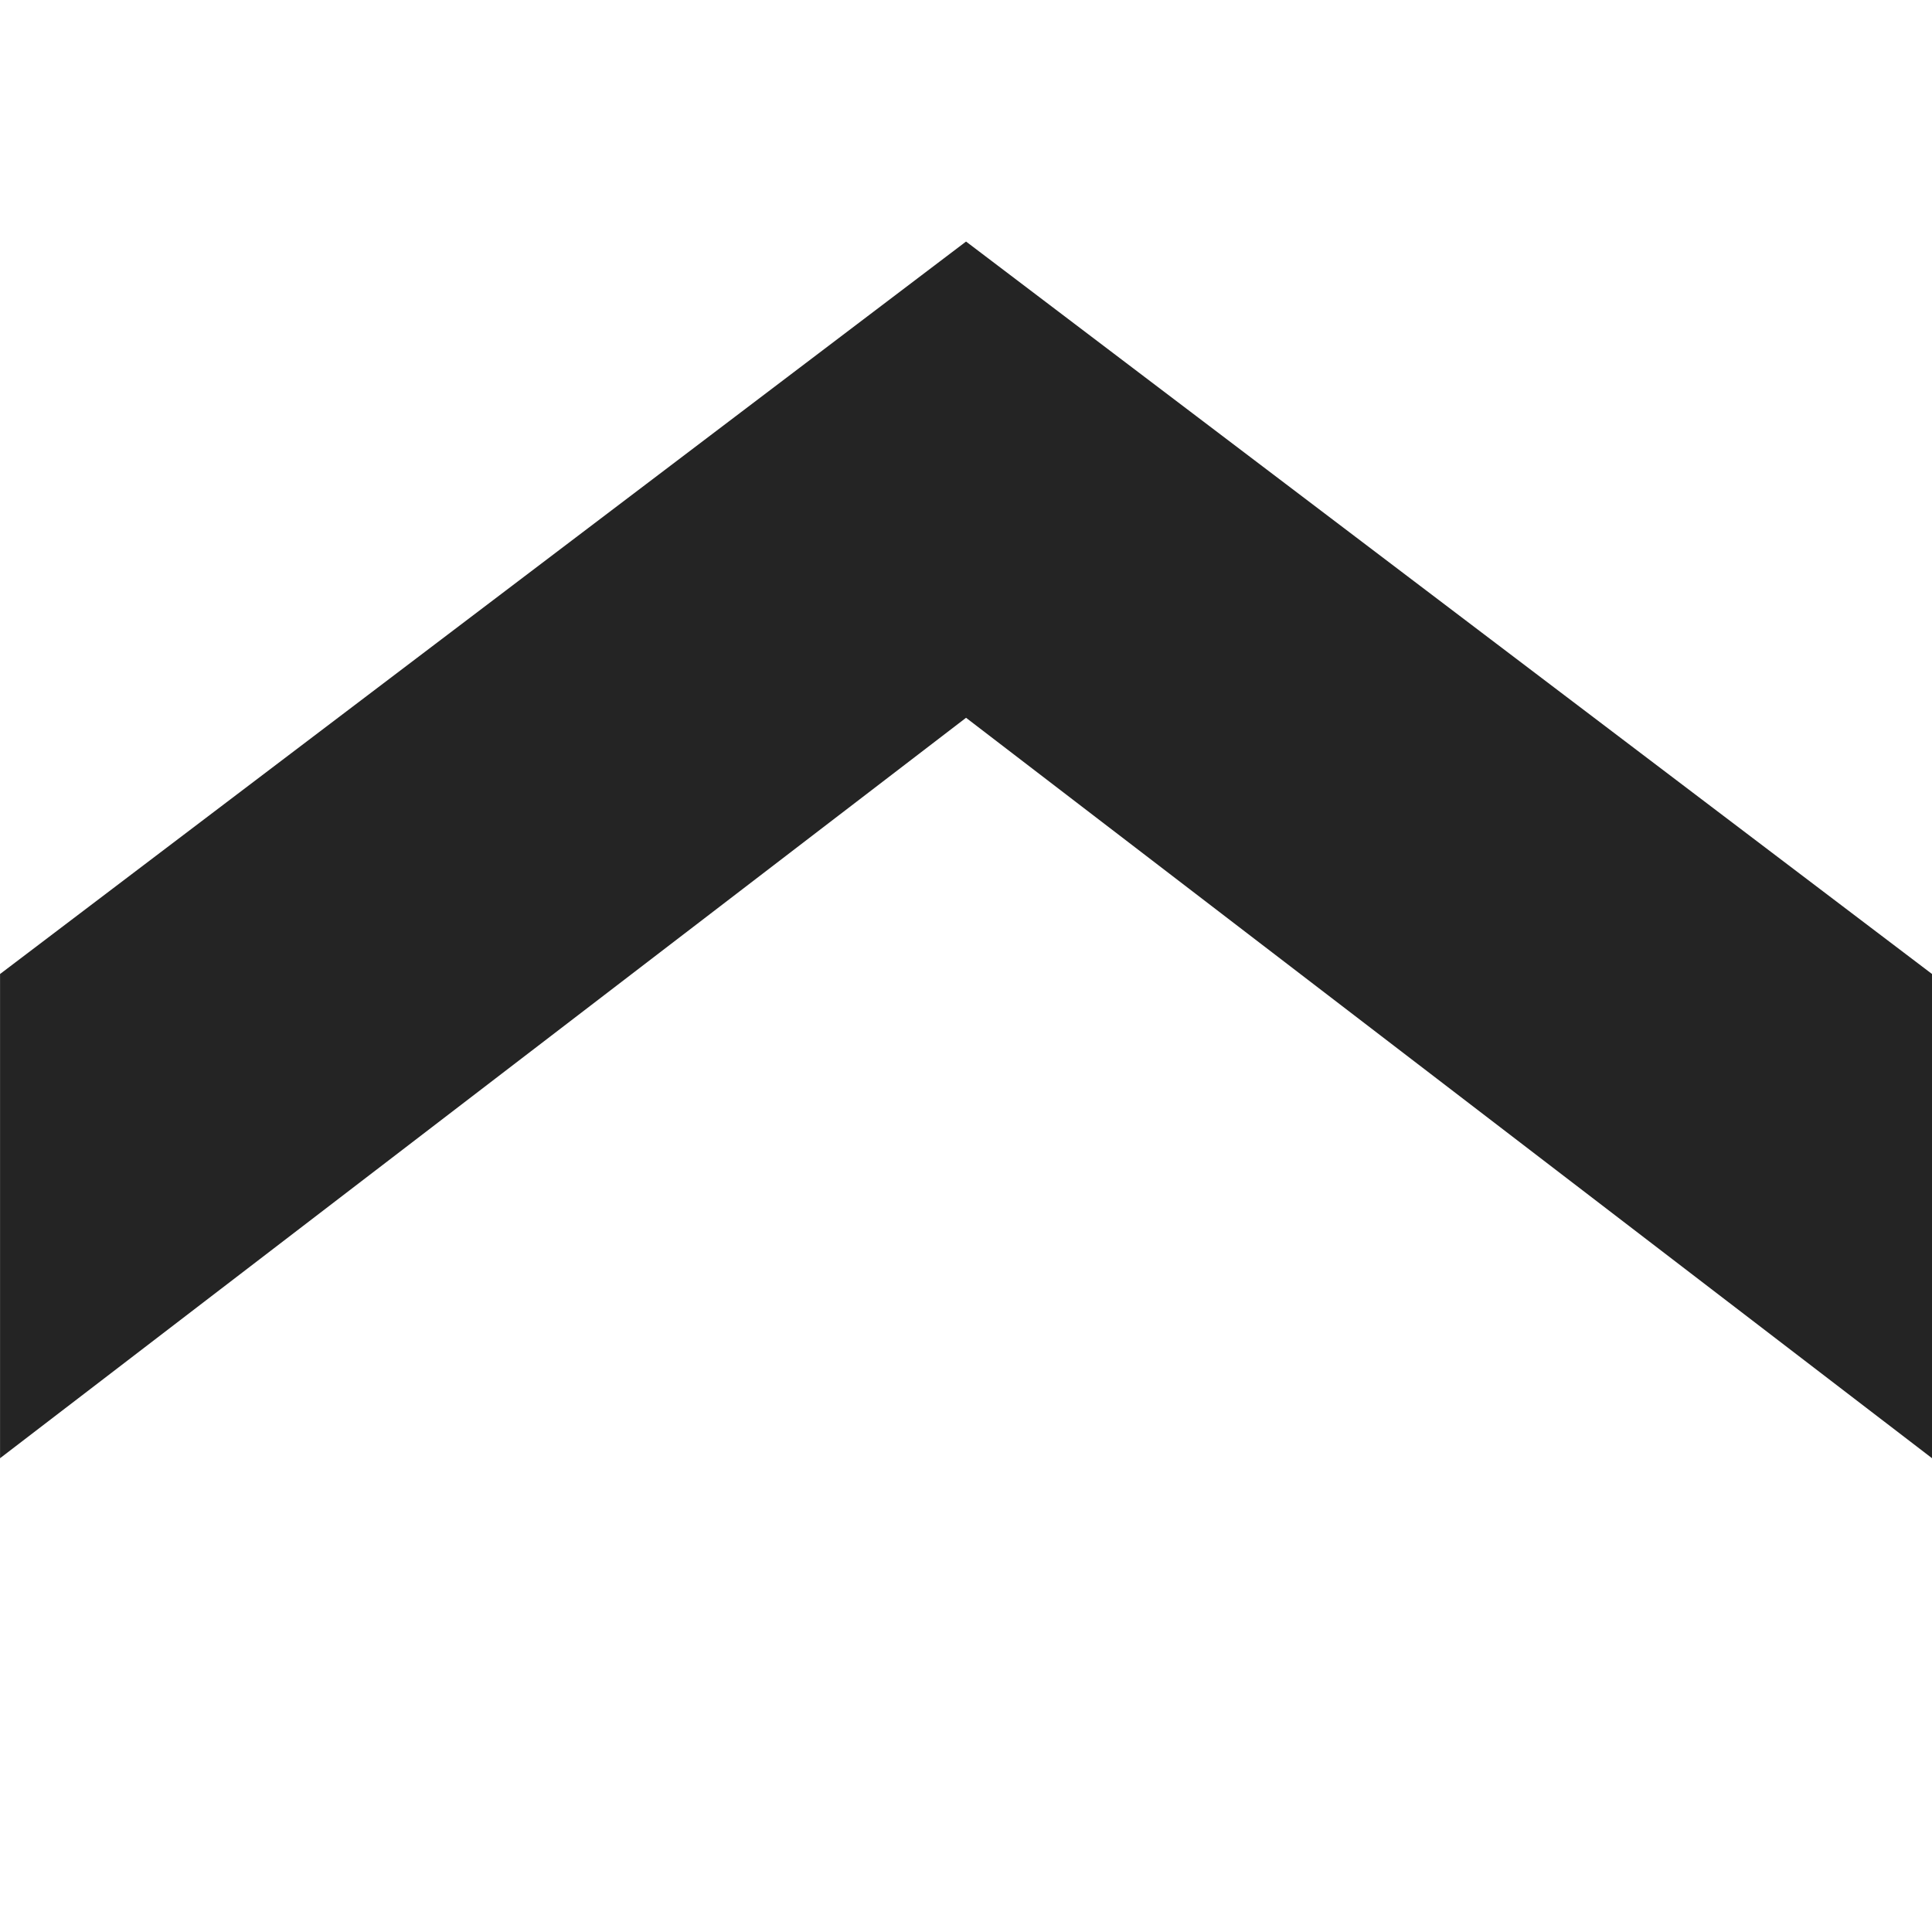
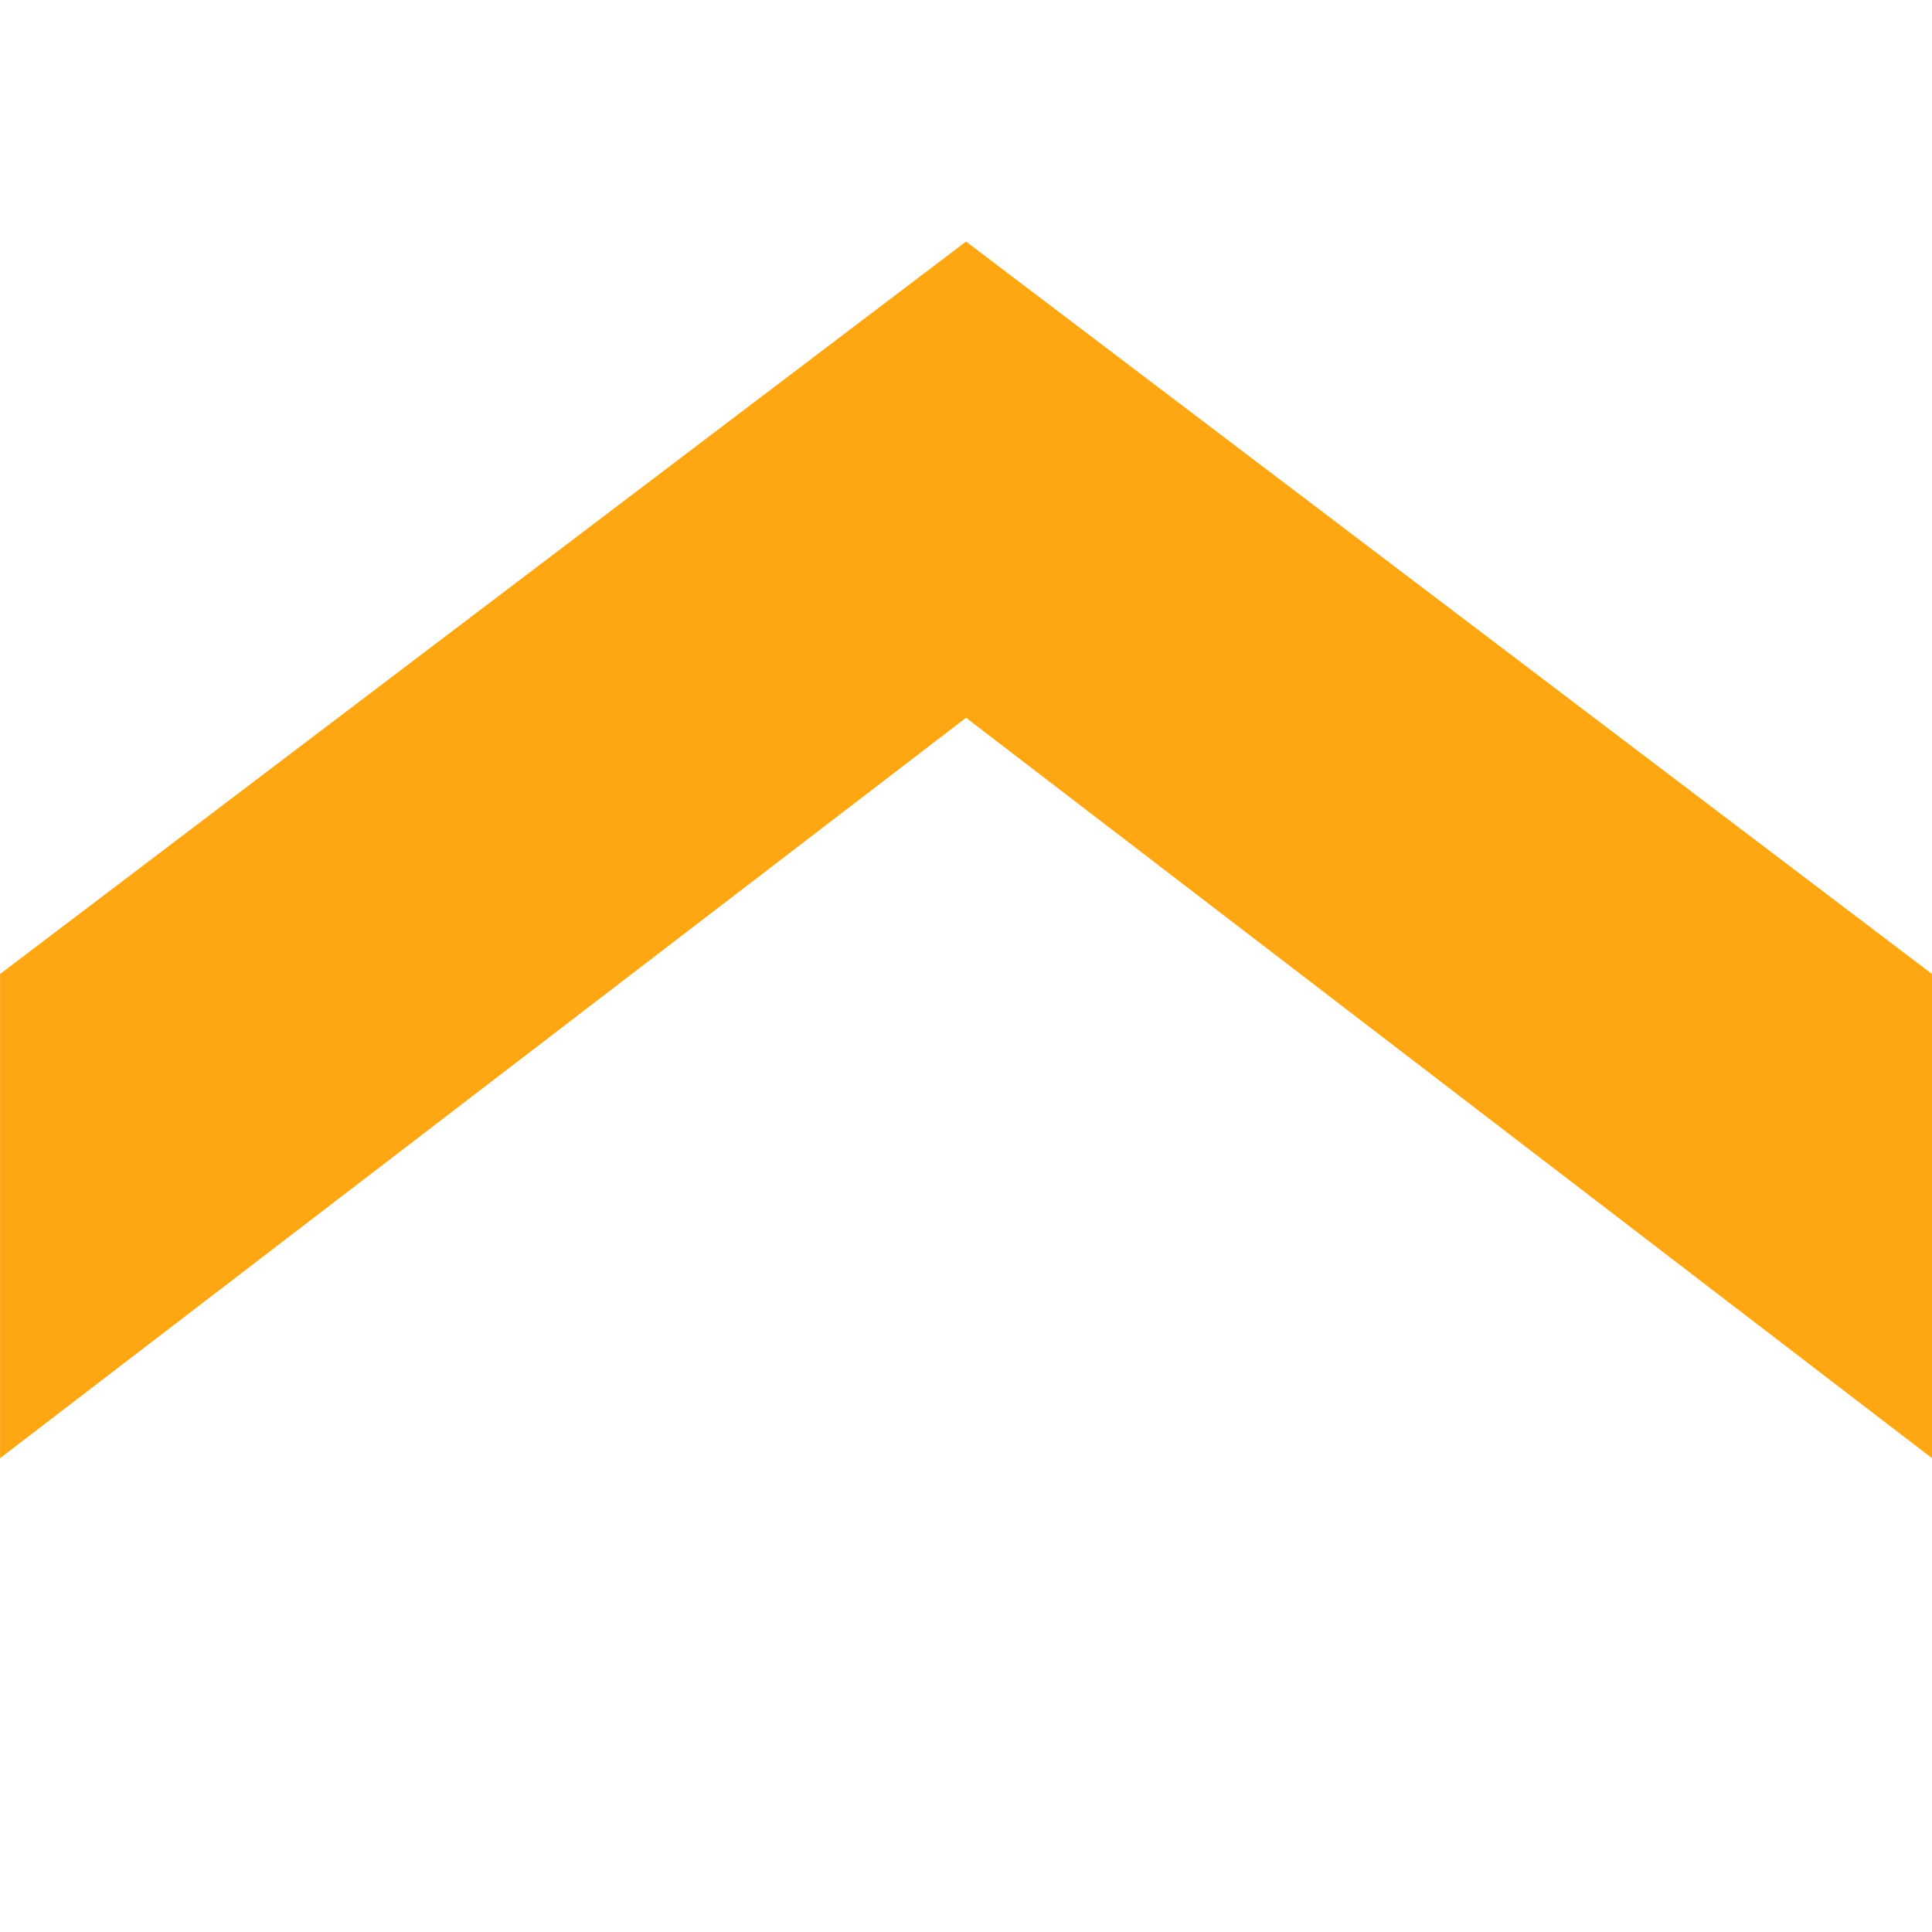
<svg xmlns="http://www.w3.org/2000/svg" width="8px" height="8px" viewBox="0 0 8 8" version="1.1">
  <defs />
  <g id="icon-dropdown-up" stroke="none" stroke-width="1" fill="none" fill-rule="evenodd">
-     <polygon id="›" fill="#242424" transform="translate(4, 3.519196) scale(1, -1) rotate(-270) translate(-4, -3.519196) " points="1.481 7.519 4.547 3.519 1.481 -0.481 3.486 -0.481 6.519 3.519 3.486 7.519" />
+     <polygon id="›" fill="#fea712" transform="translate(4, 3.519196) scale(1, -1) rotate(-270) translate(-4, -3.519196) " points="1.481 7.519 4.547 3.519 1.481 -0.481 3.486 -0.481 6.519 3.519 3.486 7.519" />
  </g>
</svg>
